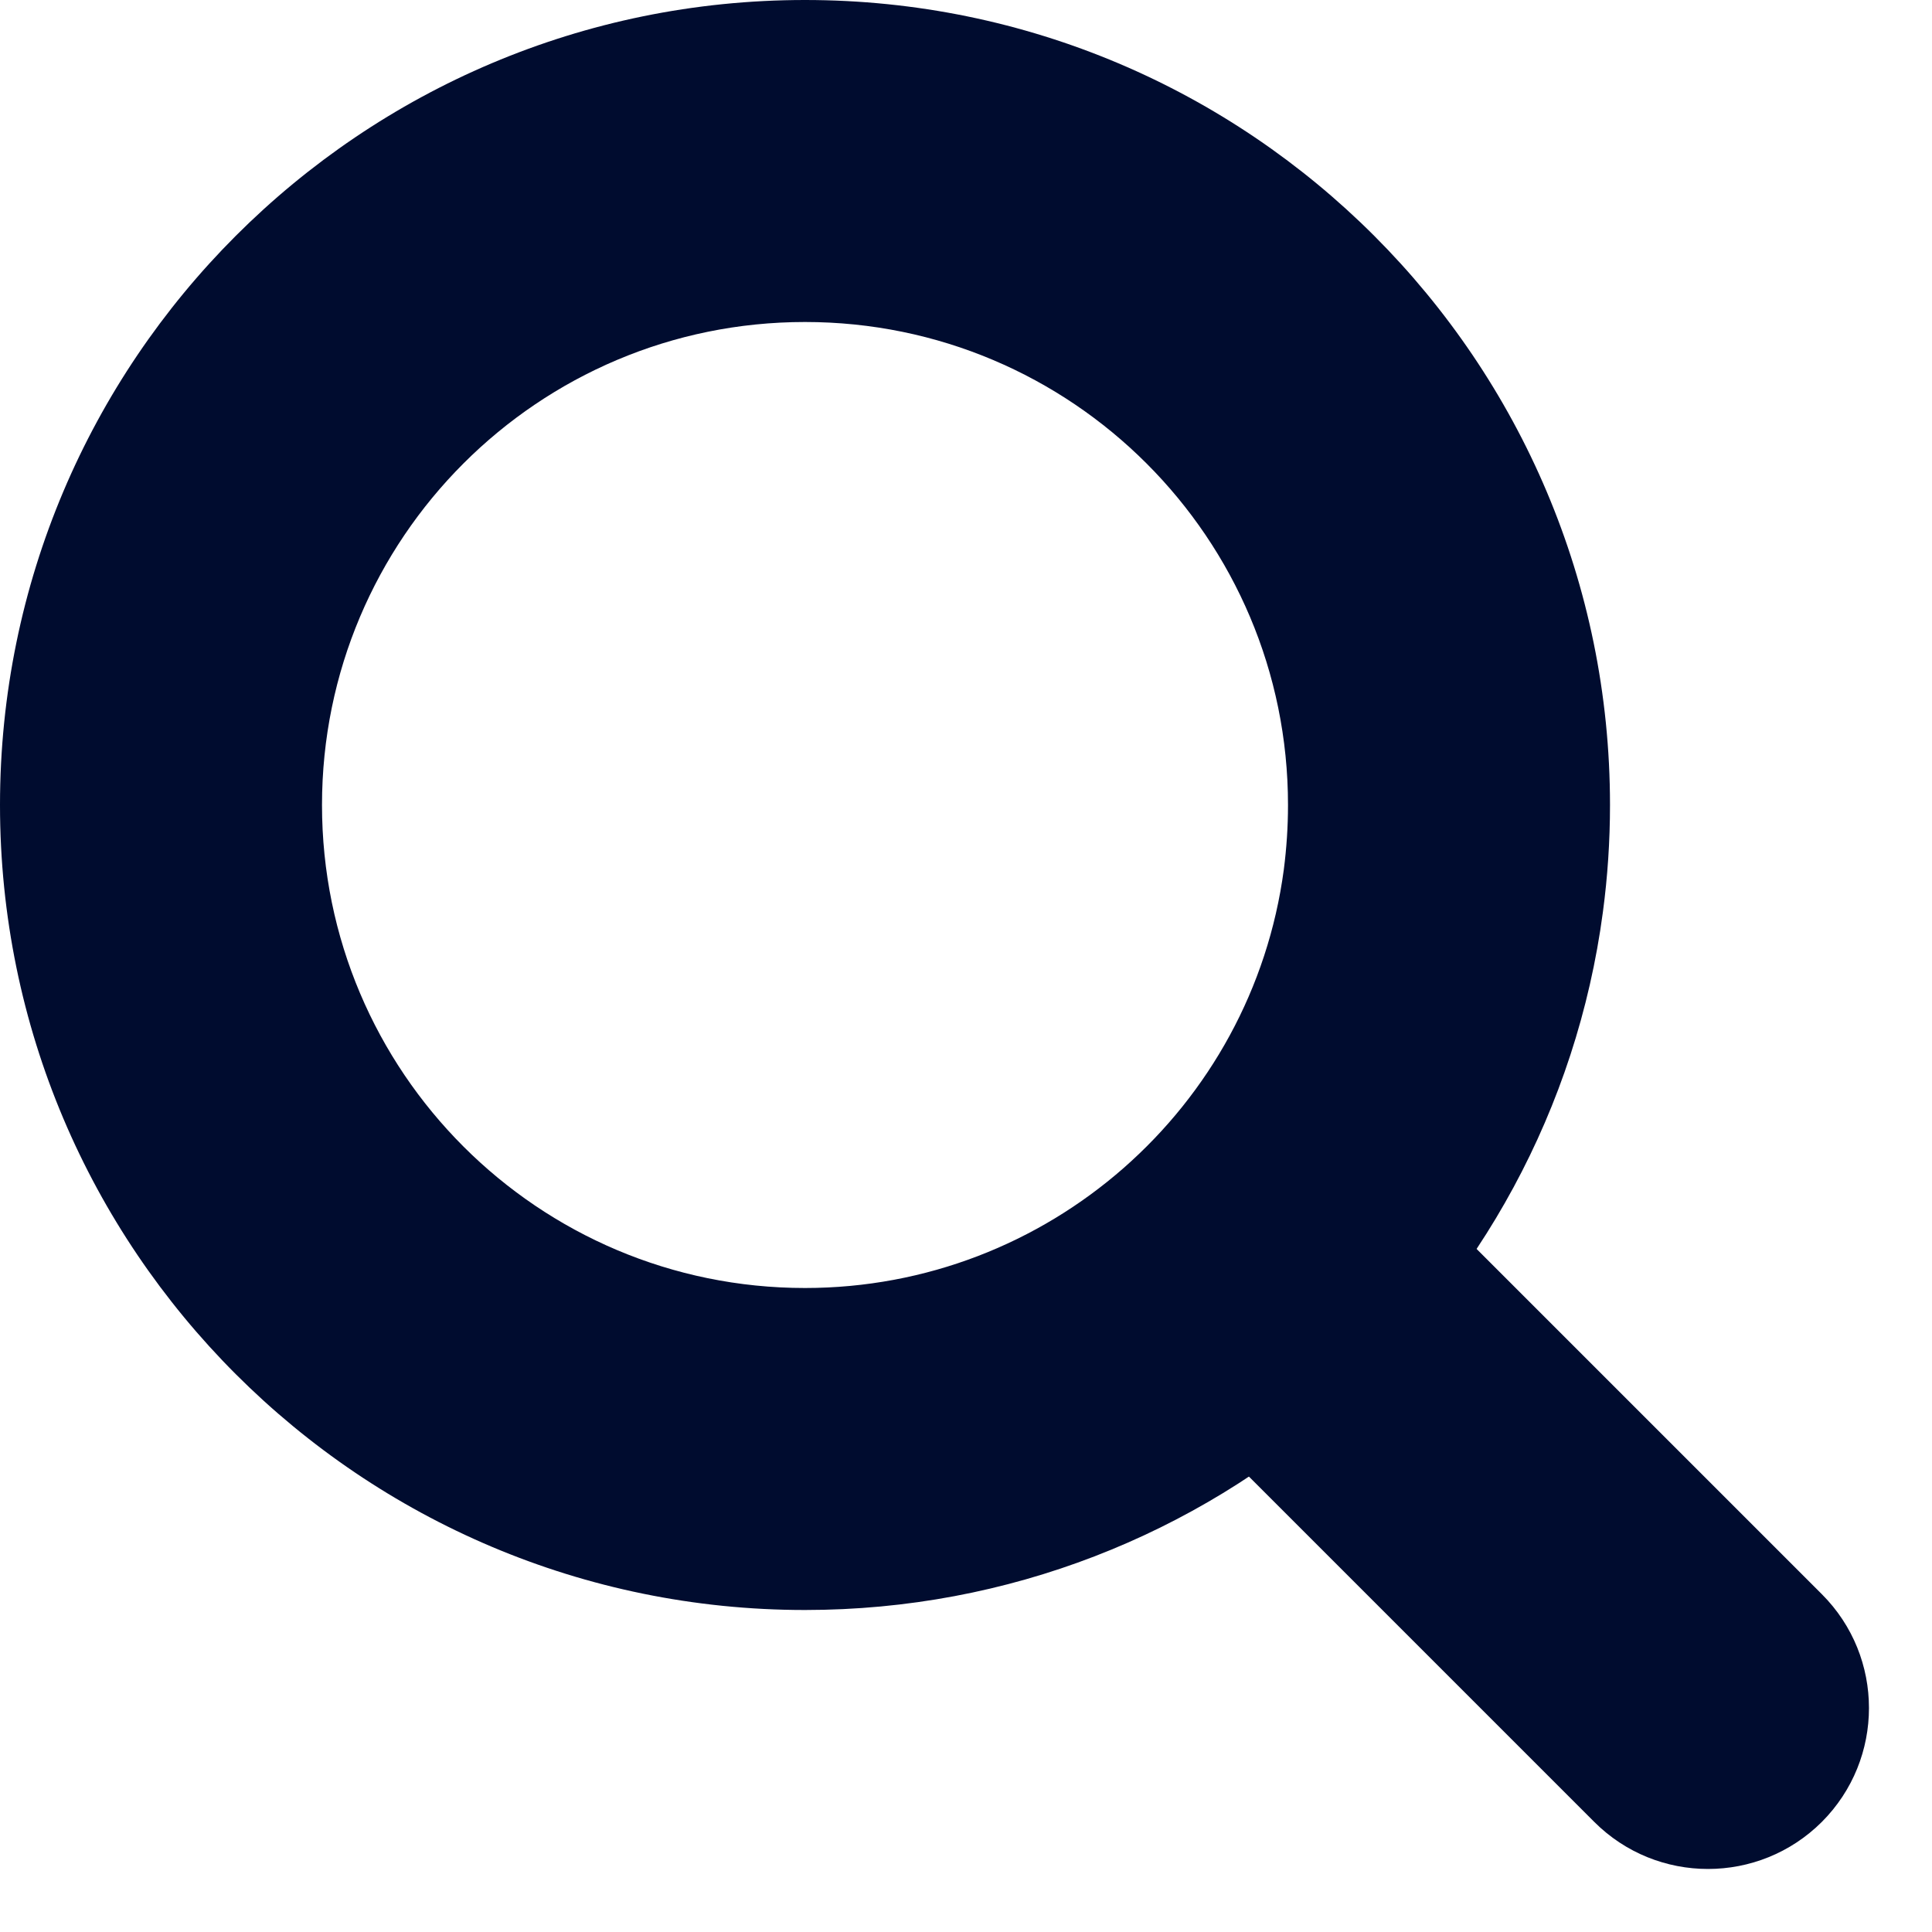
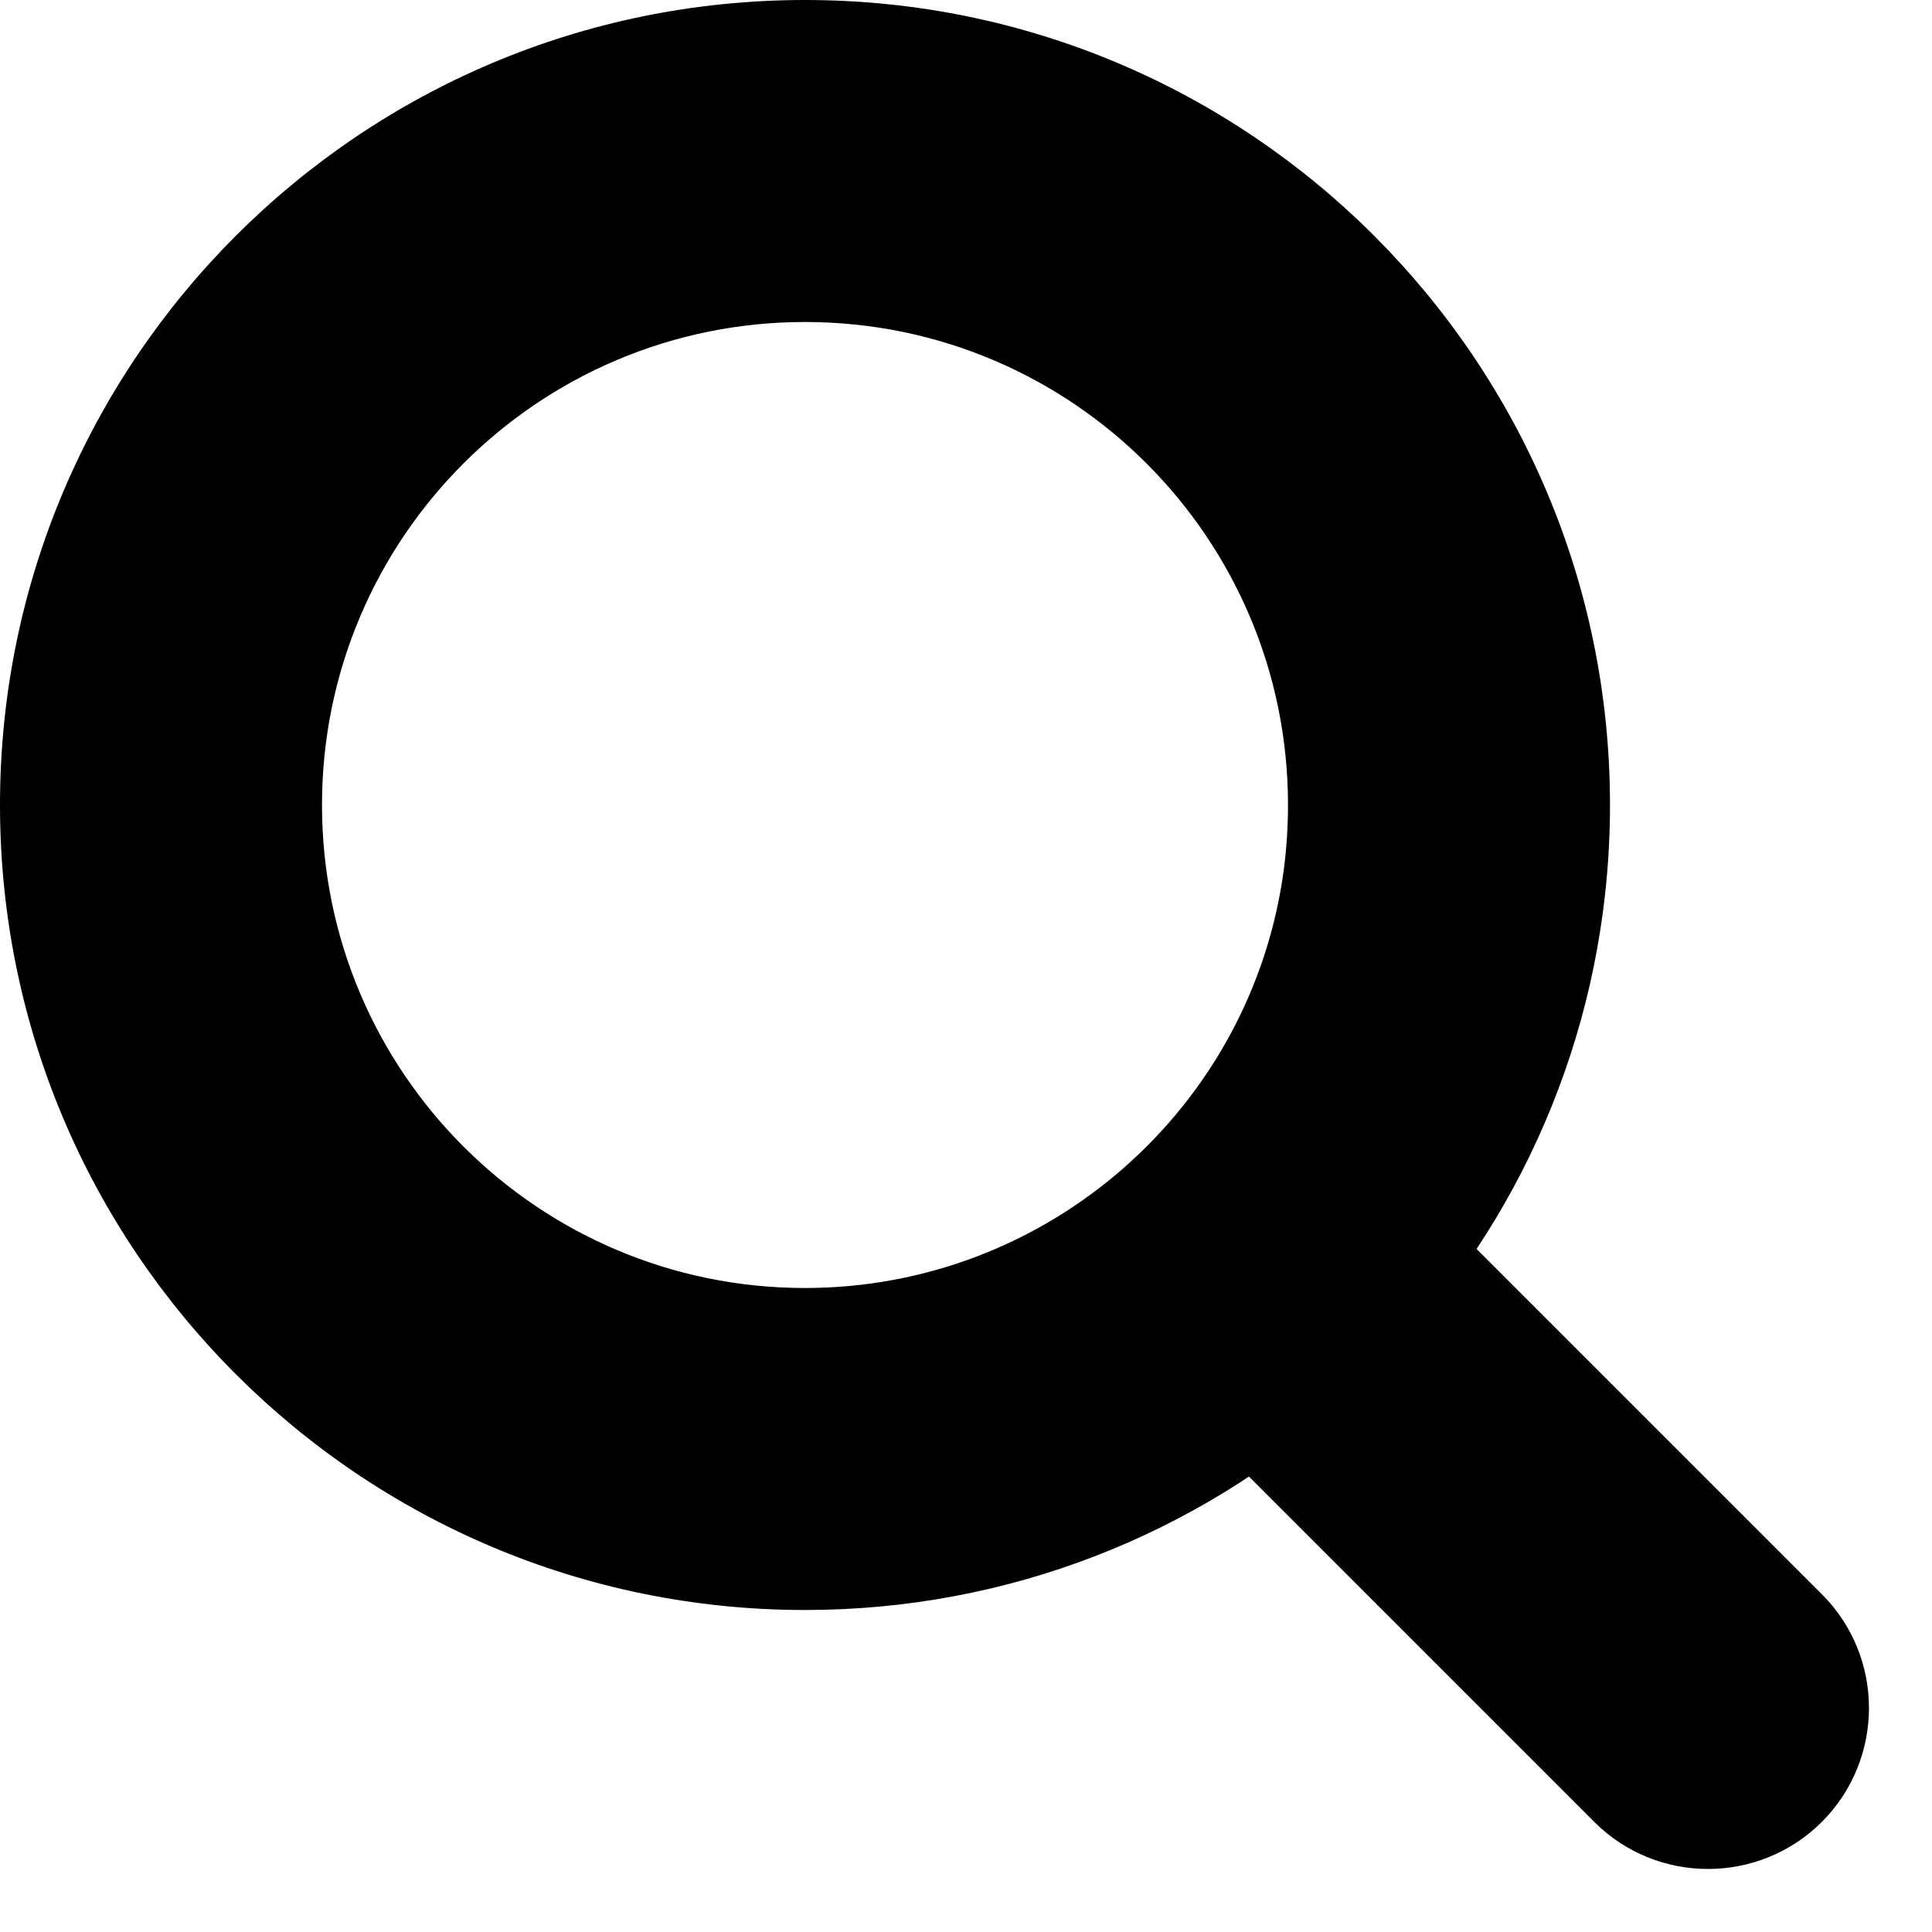
<svg xmlns="http://www.w3.org/2000/svg" width="12px" height="12px" viewBox="0 0 12 12" version="1.1">
-   <g stroke="none" stroke-width="1" fill="none" fill-rule="evenodd">
-     <g transform="translate(-6, -6)" fill="#000C2F">
+   <g stroke="none" stroke-width="1" fill-rule="evenodd">
+     <g transform="translate(-6, -6)">
      <g transform="translate(6, 6)">
        <path d="M7.974,5.401 C7.991,5.269 8,5.136 8,5 C8,3.343 6.657,2 5,2 C3.343,2 2,3.343 2,5 C2,6.657 3.343,8 5,8 C6.508,8 7.777,6.88 7.974,5.401 Z M0,5 C0,2.239 2.239,0 5,0 C7.761,0 10,2.239 10,5 C10,5.225 9.985,5.447 9.956,5.664 C9.631,8.112 7.536,10 5,10 C2.239,10 0,7.761 0,5 Z" />
        <path d="M8.982,7.568 C8.592,7.178 7.959,7.178 7.568,7.568 C7.178,7.959 7.178,8.592 7.568,8.982 L9.902,11.316 C10.292,11.706 10.925,11.706 11.316,11.316 C11.706,10.925 11.706,10.292 11.316,9.902 L8.982,7.568 Z" />
      </g>
    </g>
  </g>
</svg>
